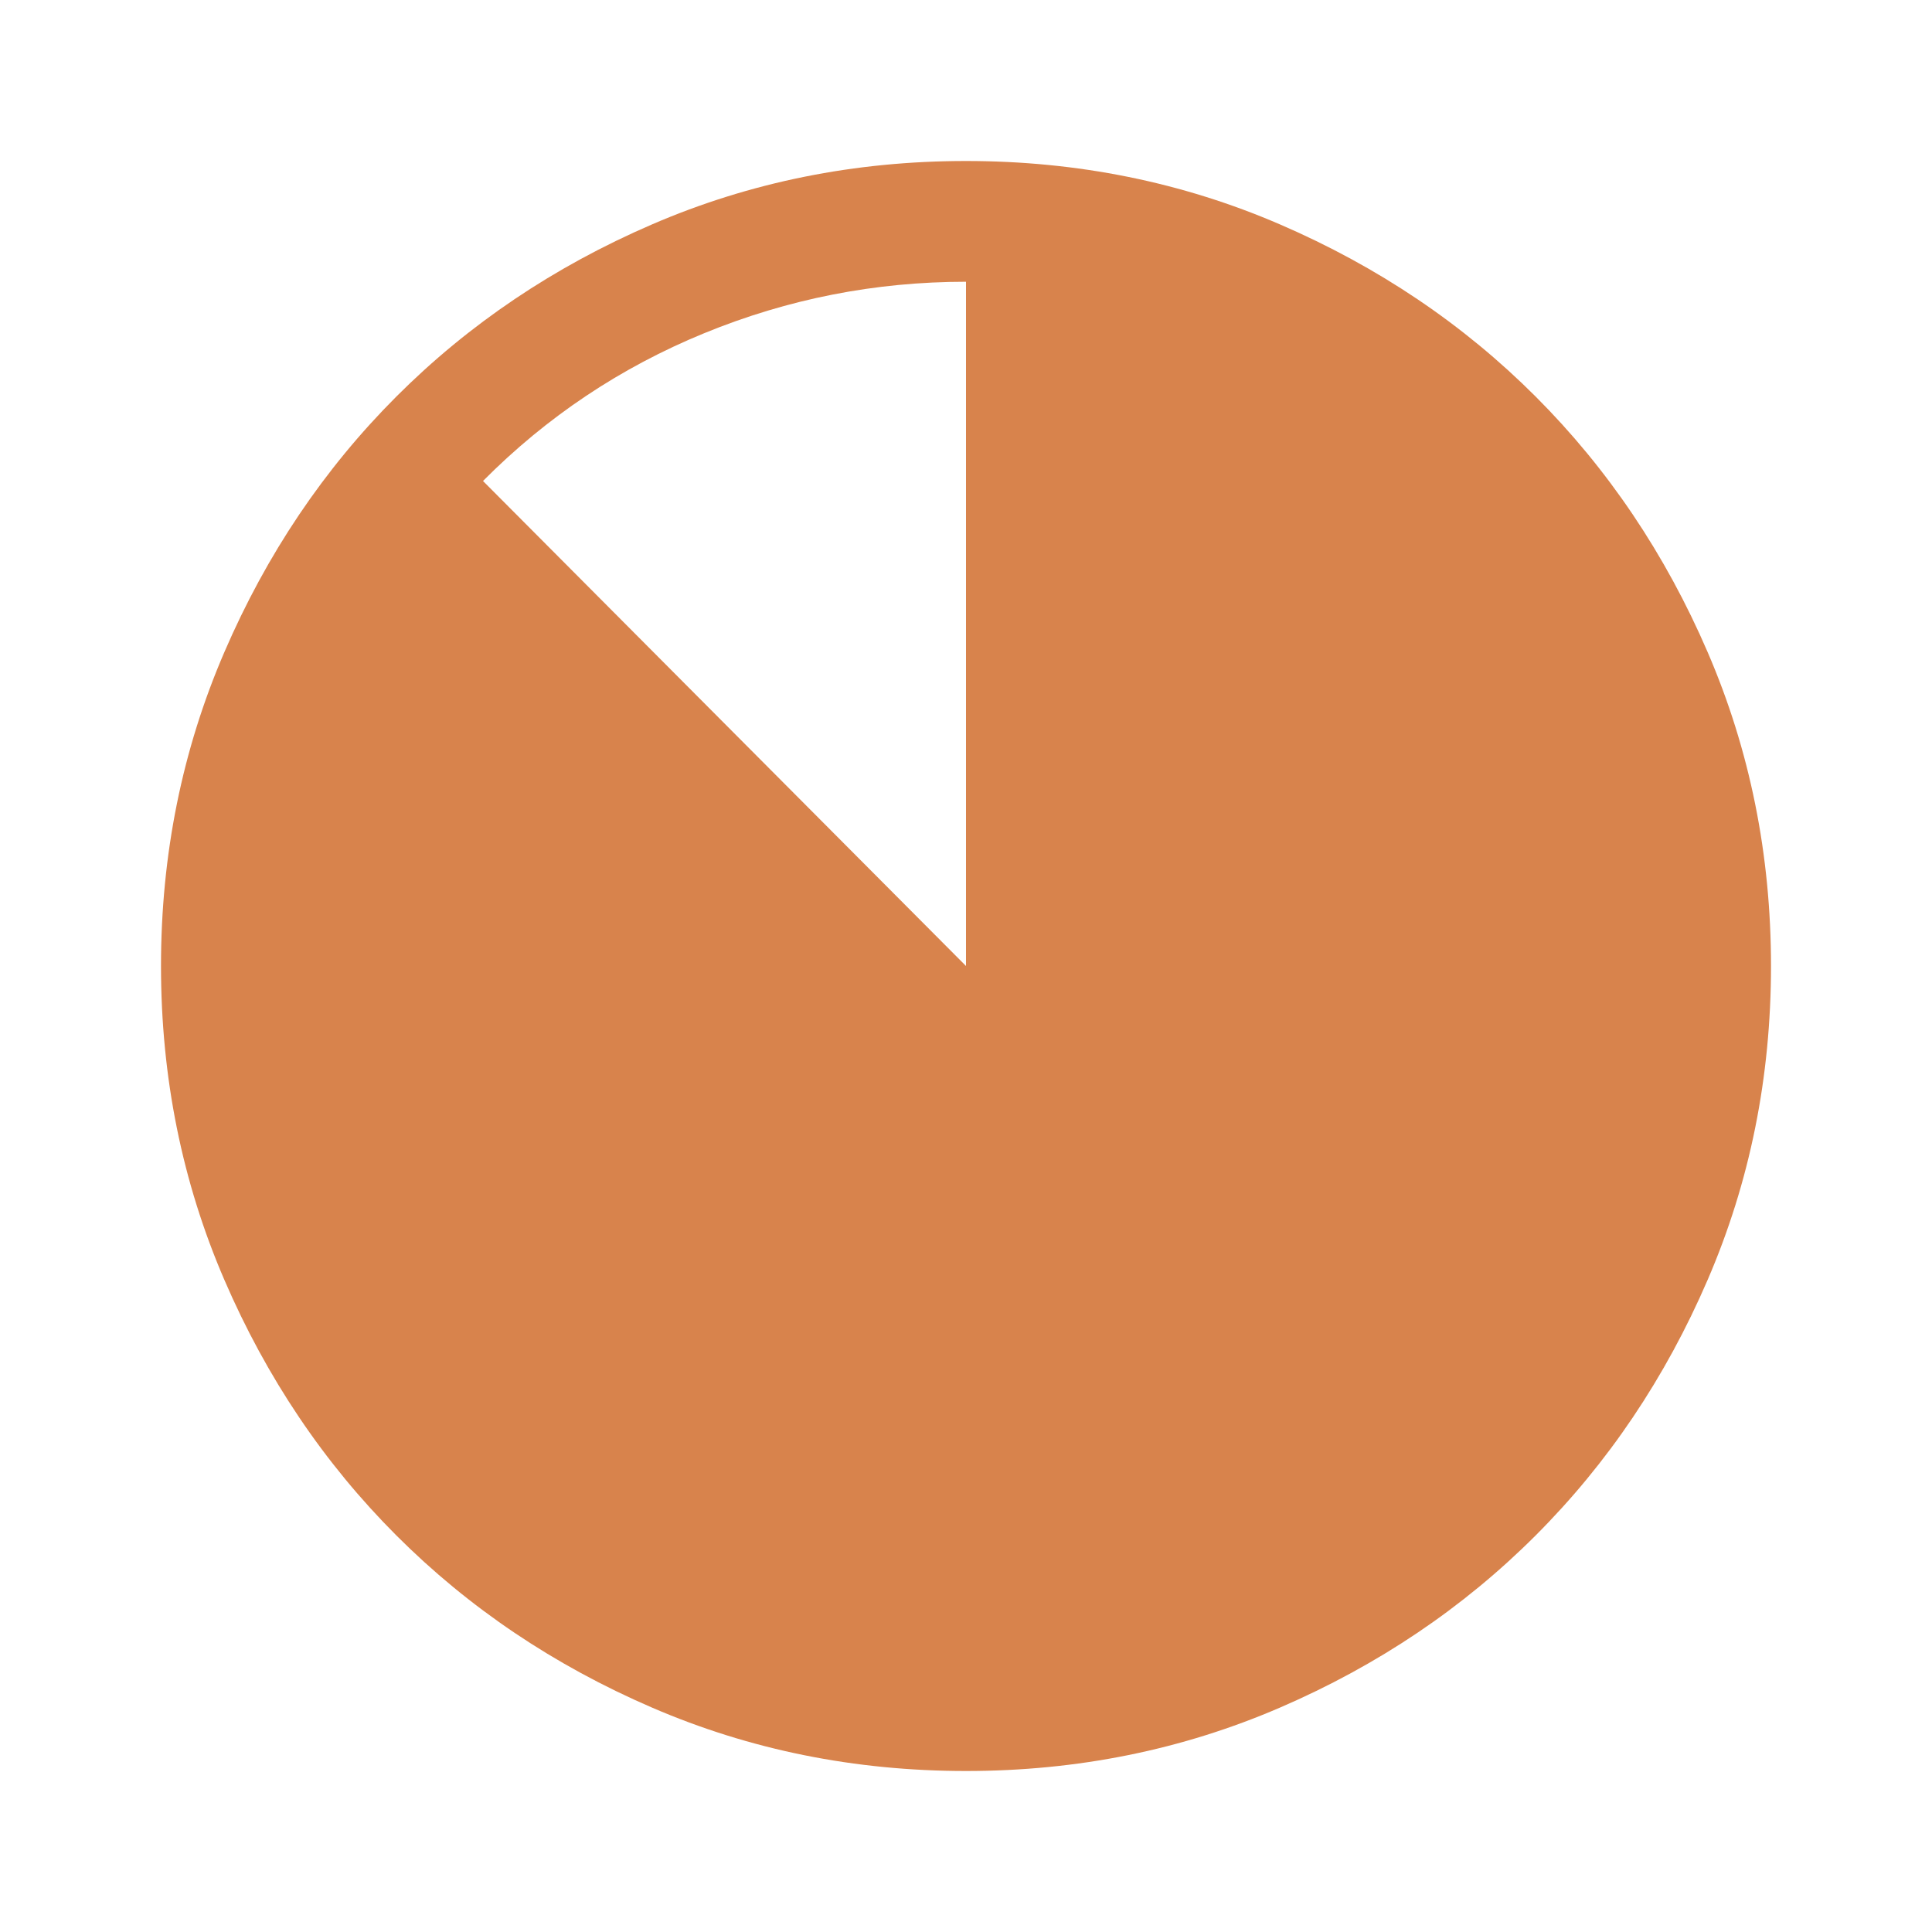
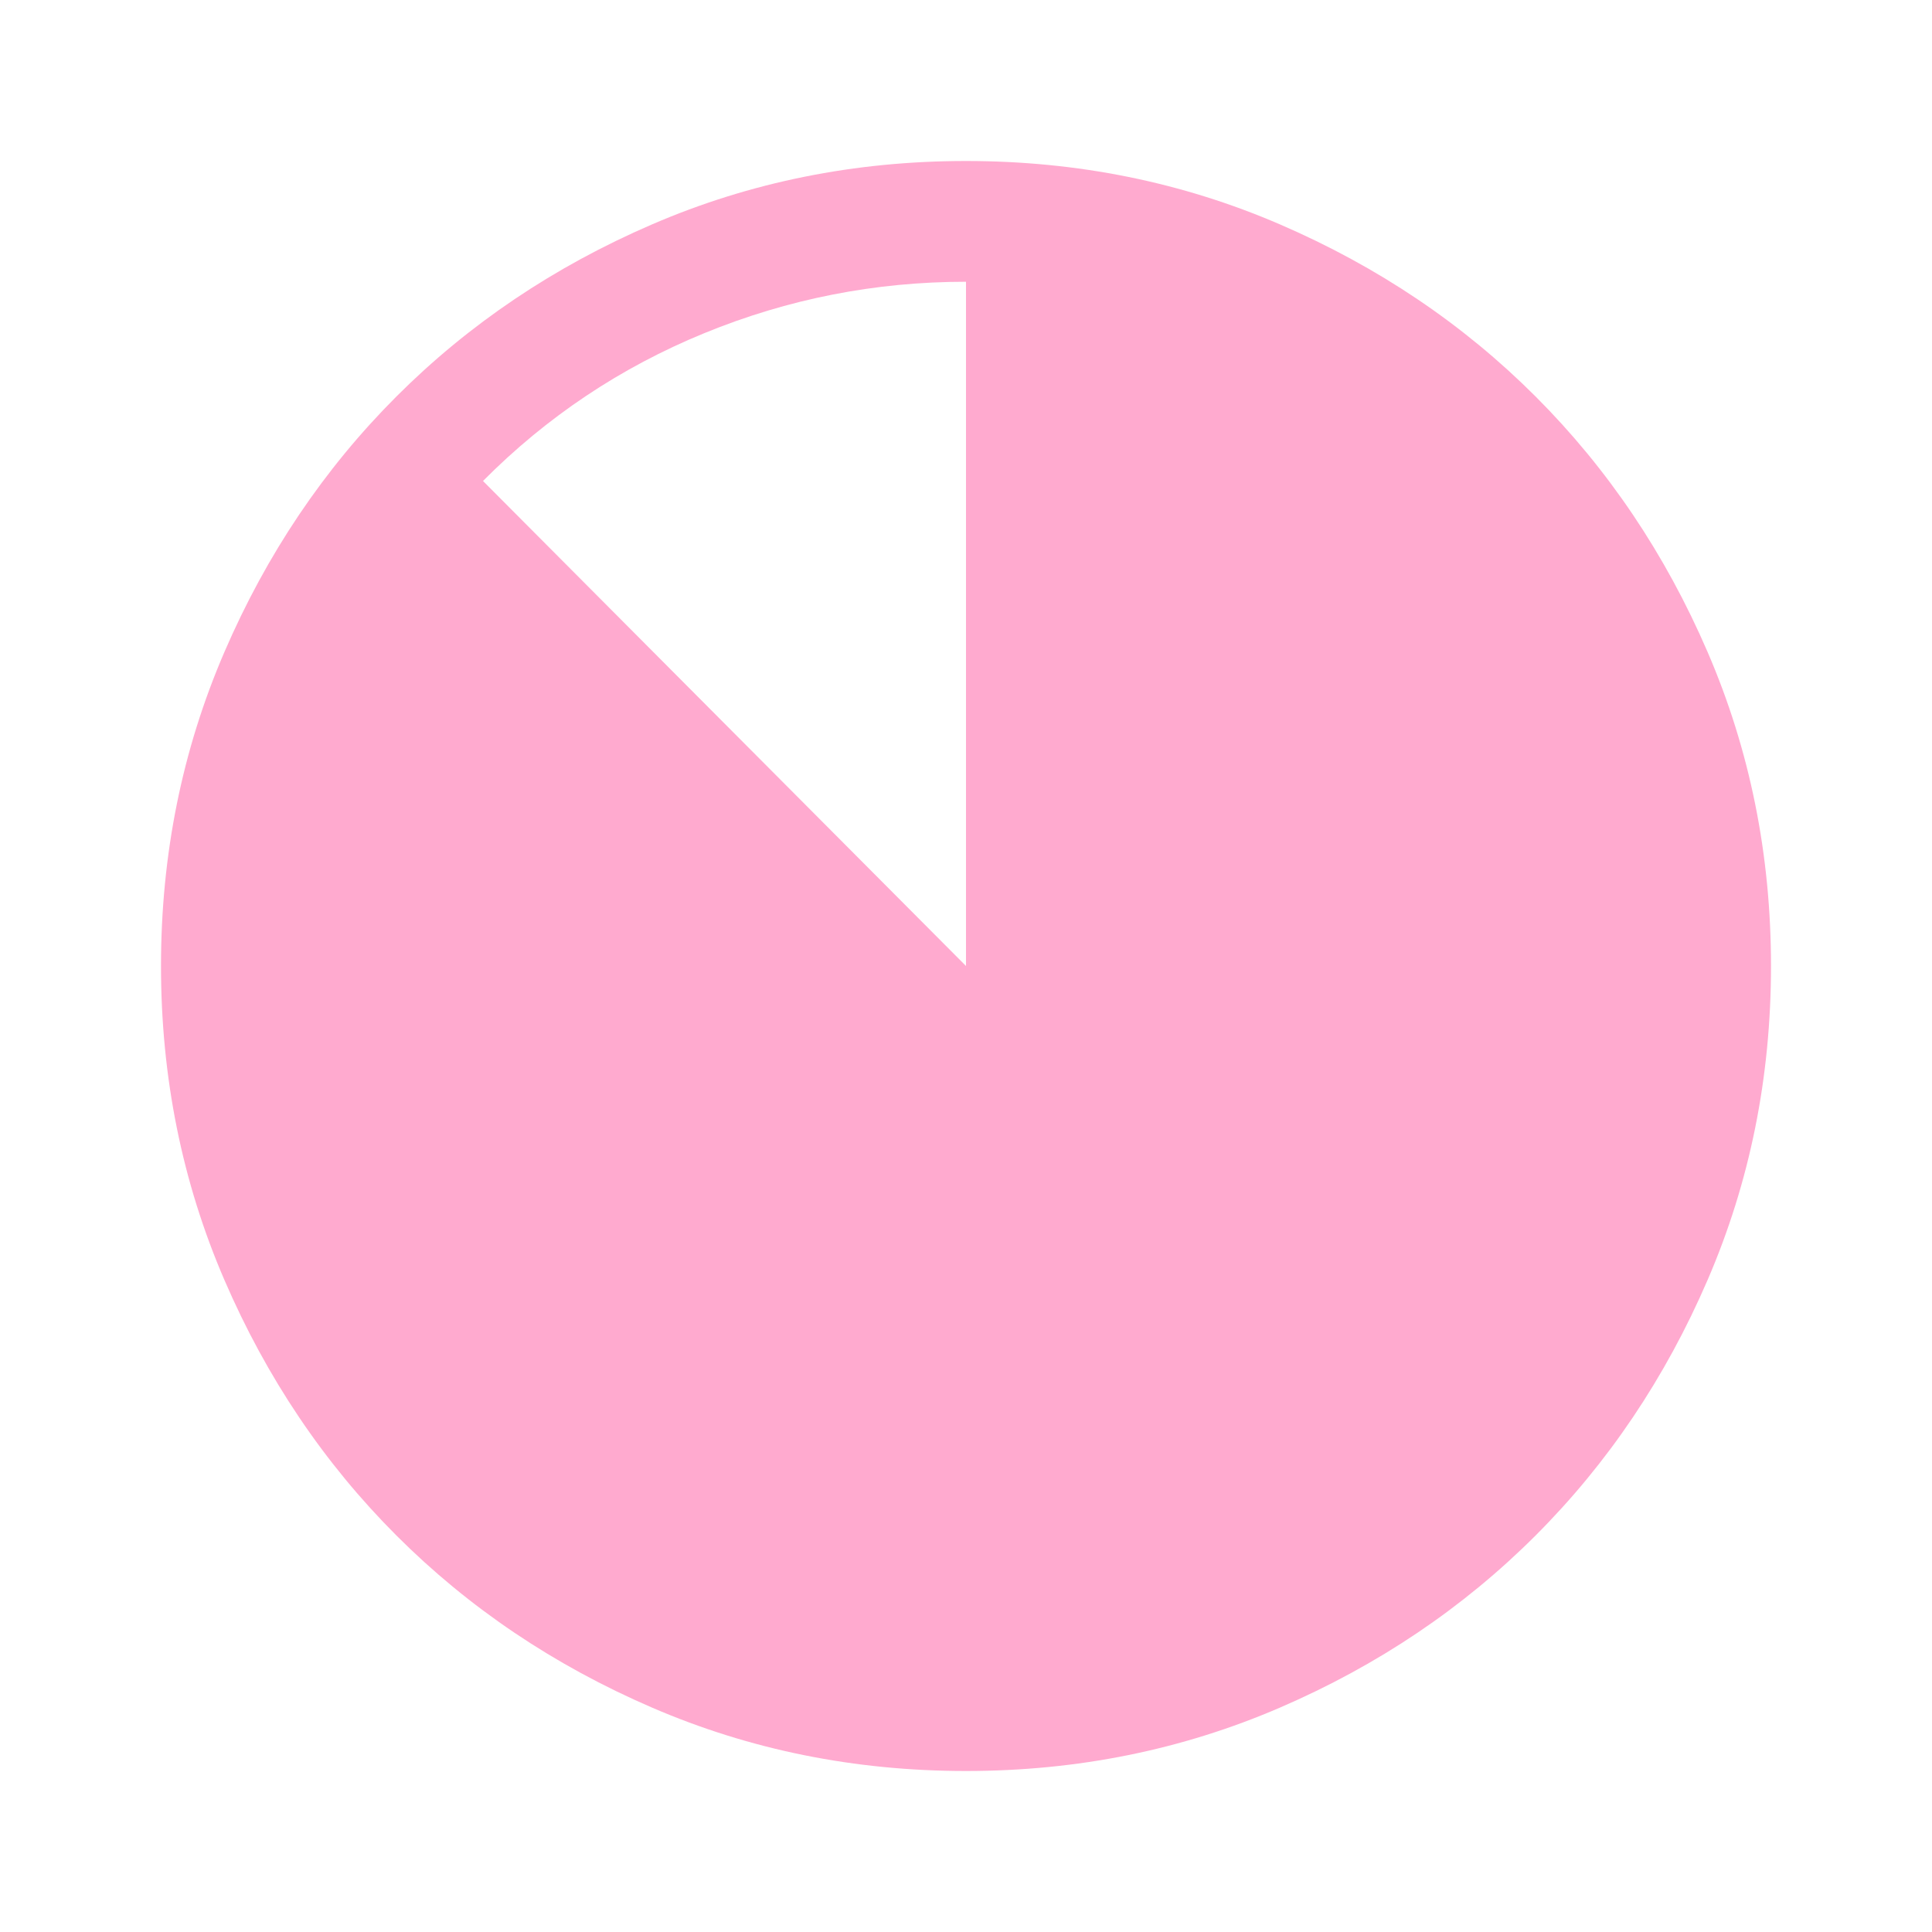
- <svg xmlns="http://www.w3.org/2000/svg" height="48px" viewBox="0 -960 960 960" width="48px" fill="#d8834c">
+ <svg xmlns="http://www.w3.org/2000/svg" height="48px" viewBox="0 -960 960 960" width="48px" fill="#ffaacf">
  <path d="M324-111.5Q251-143 197-197t-85.5-127Q80-397 80-480t31.5-156Q143-709 197-763t127-85.5Q397-880 480-880t156 31.5Q709-817 763-763t85.5 127Q880-563 880-480t-31.5 156Q817-251 763-197t-127 85.5Q563-80 480-80t-156-31.5ZM240-721l240 241v-340q-67.67 0-130.04 25.55Q287.58-768.9 240-721Z" />
</svg>
